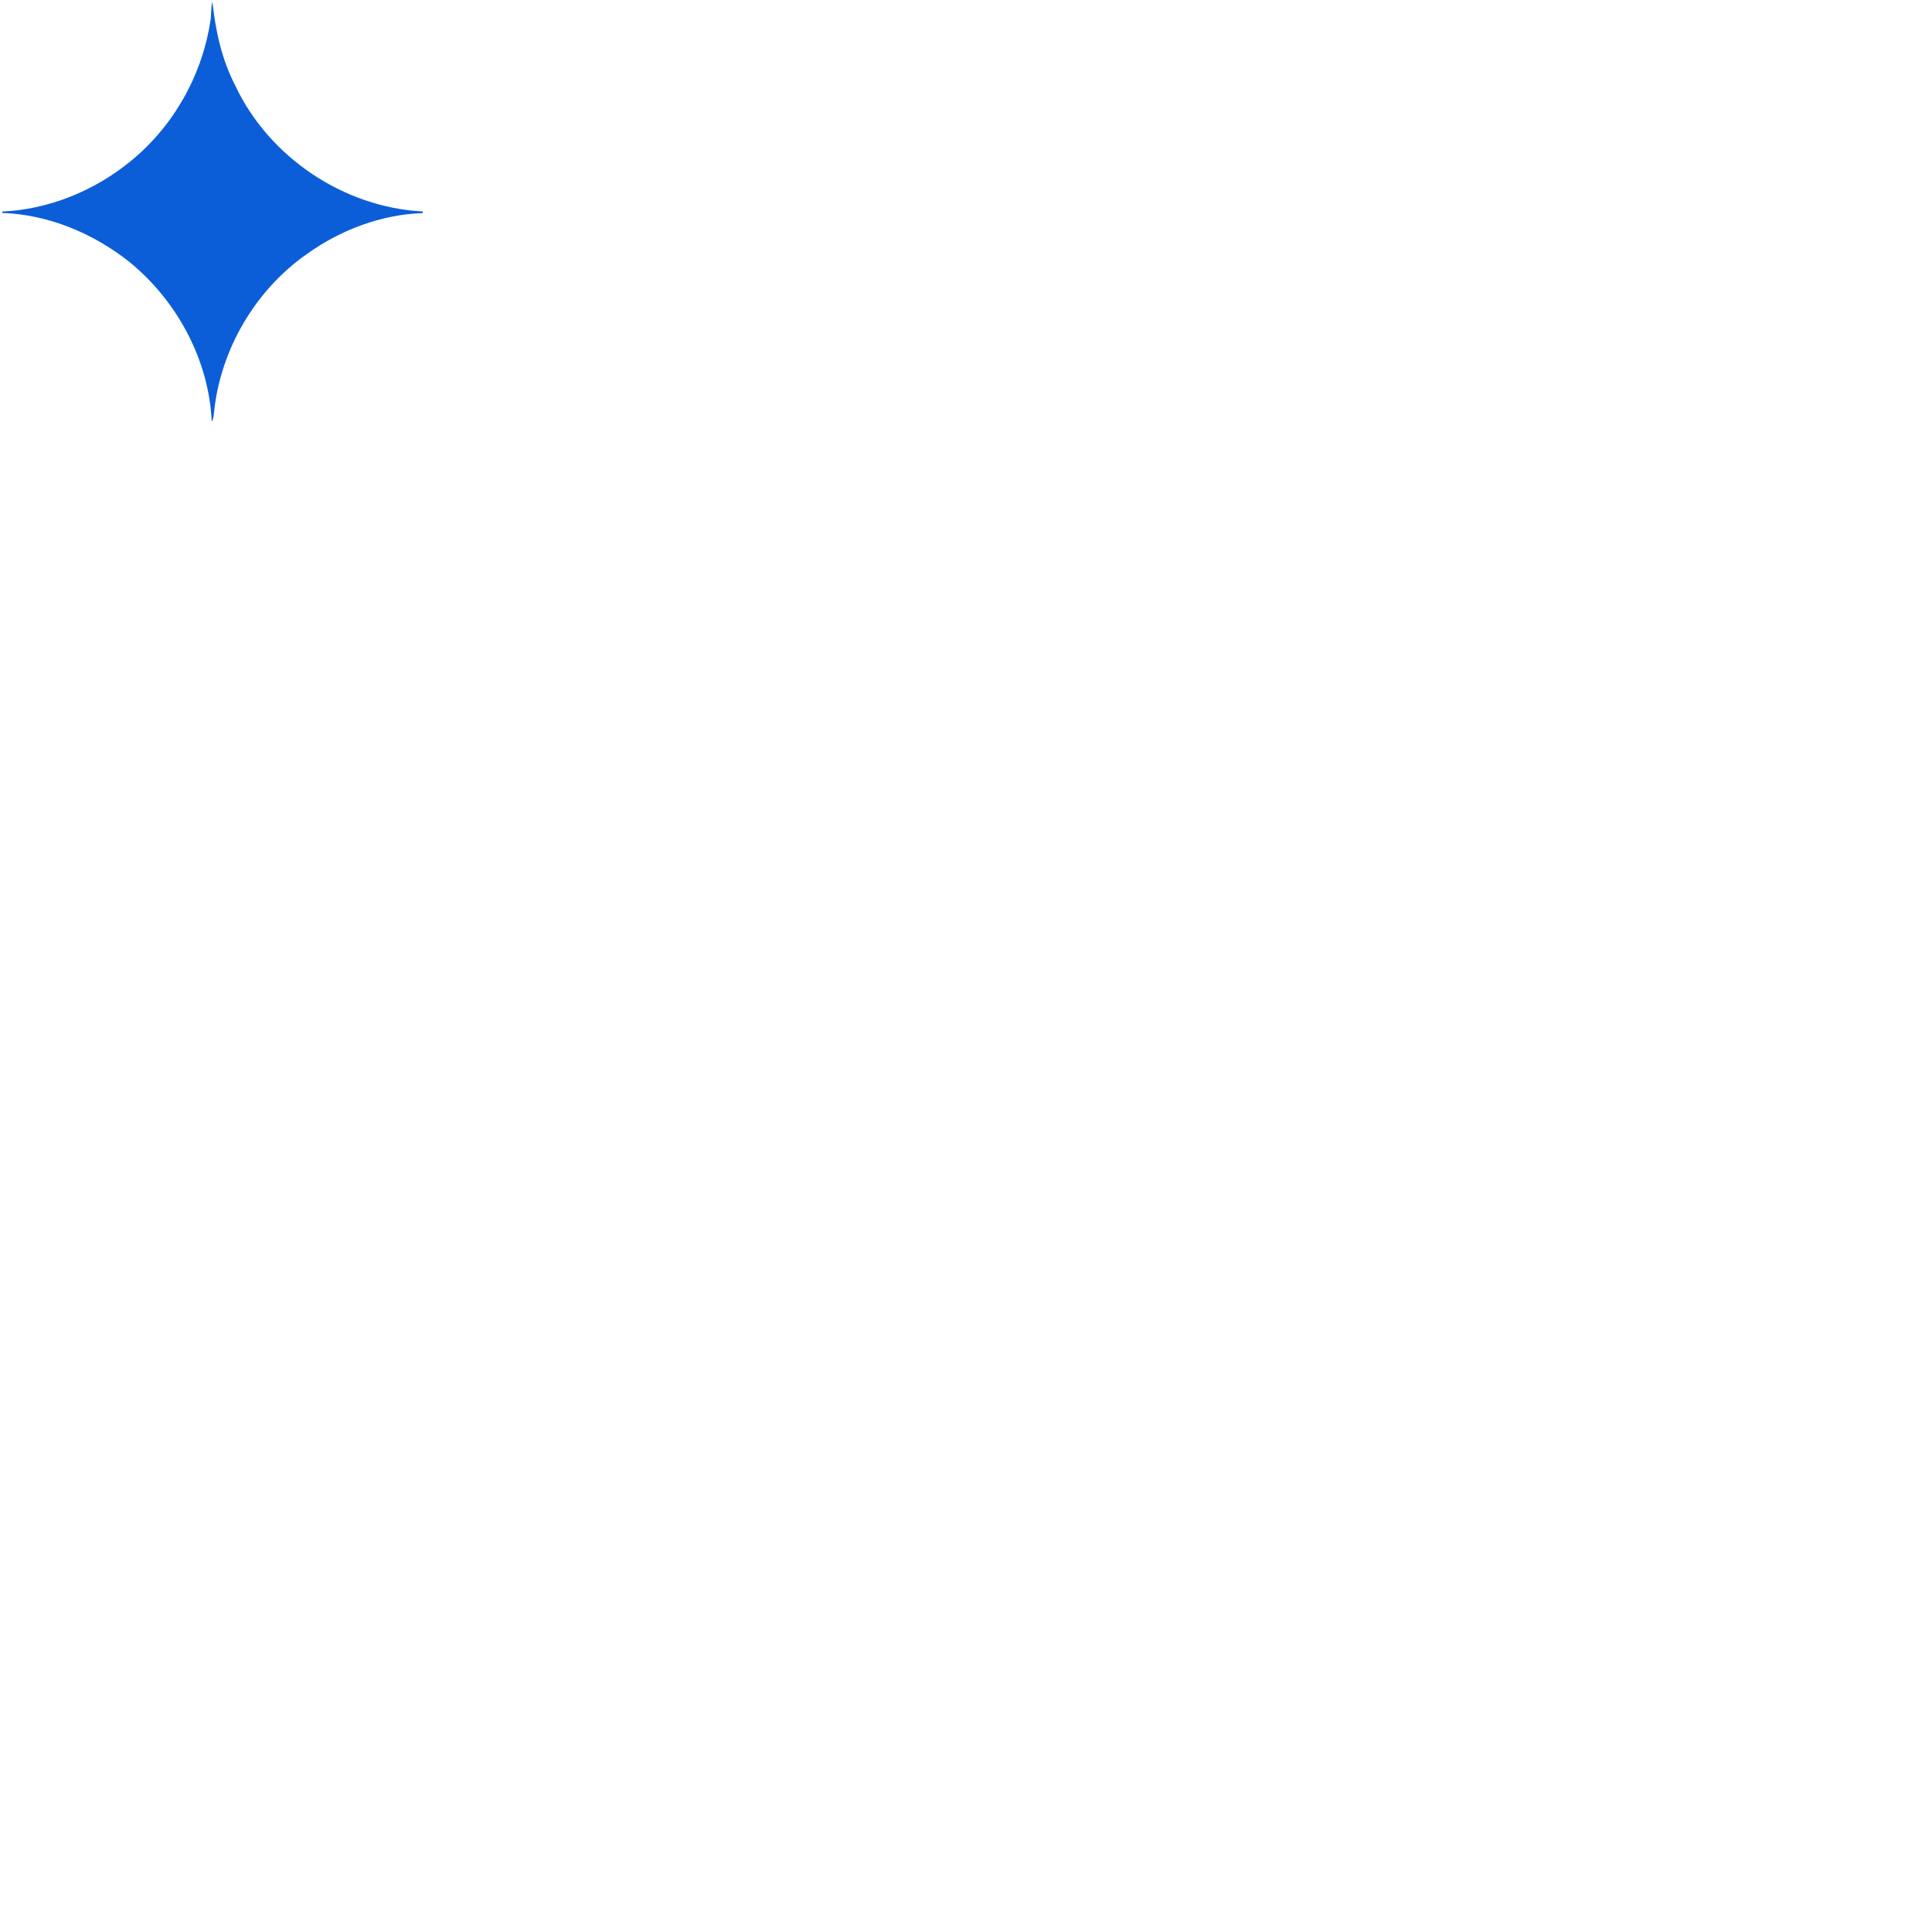
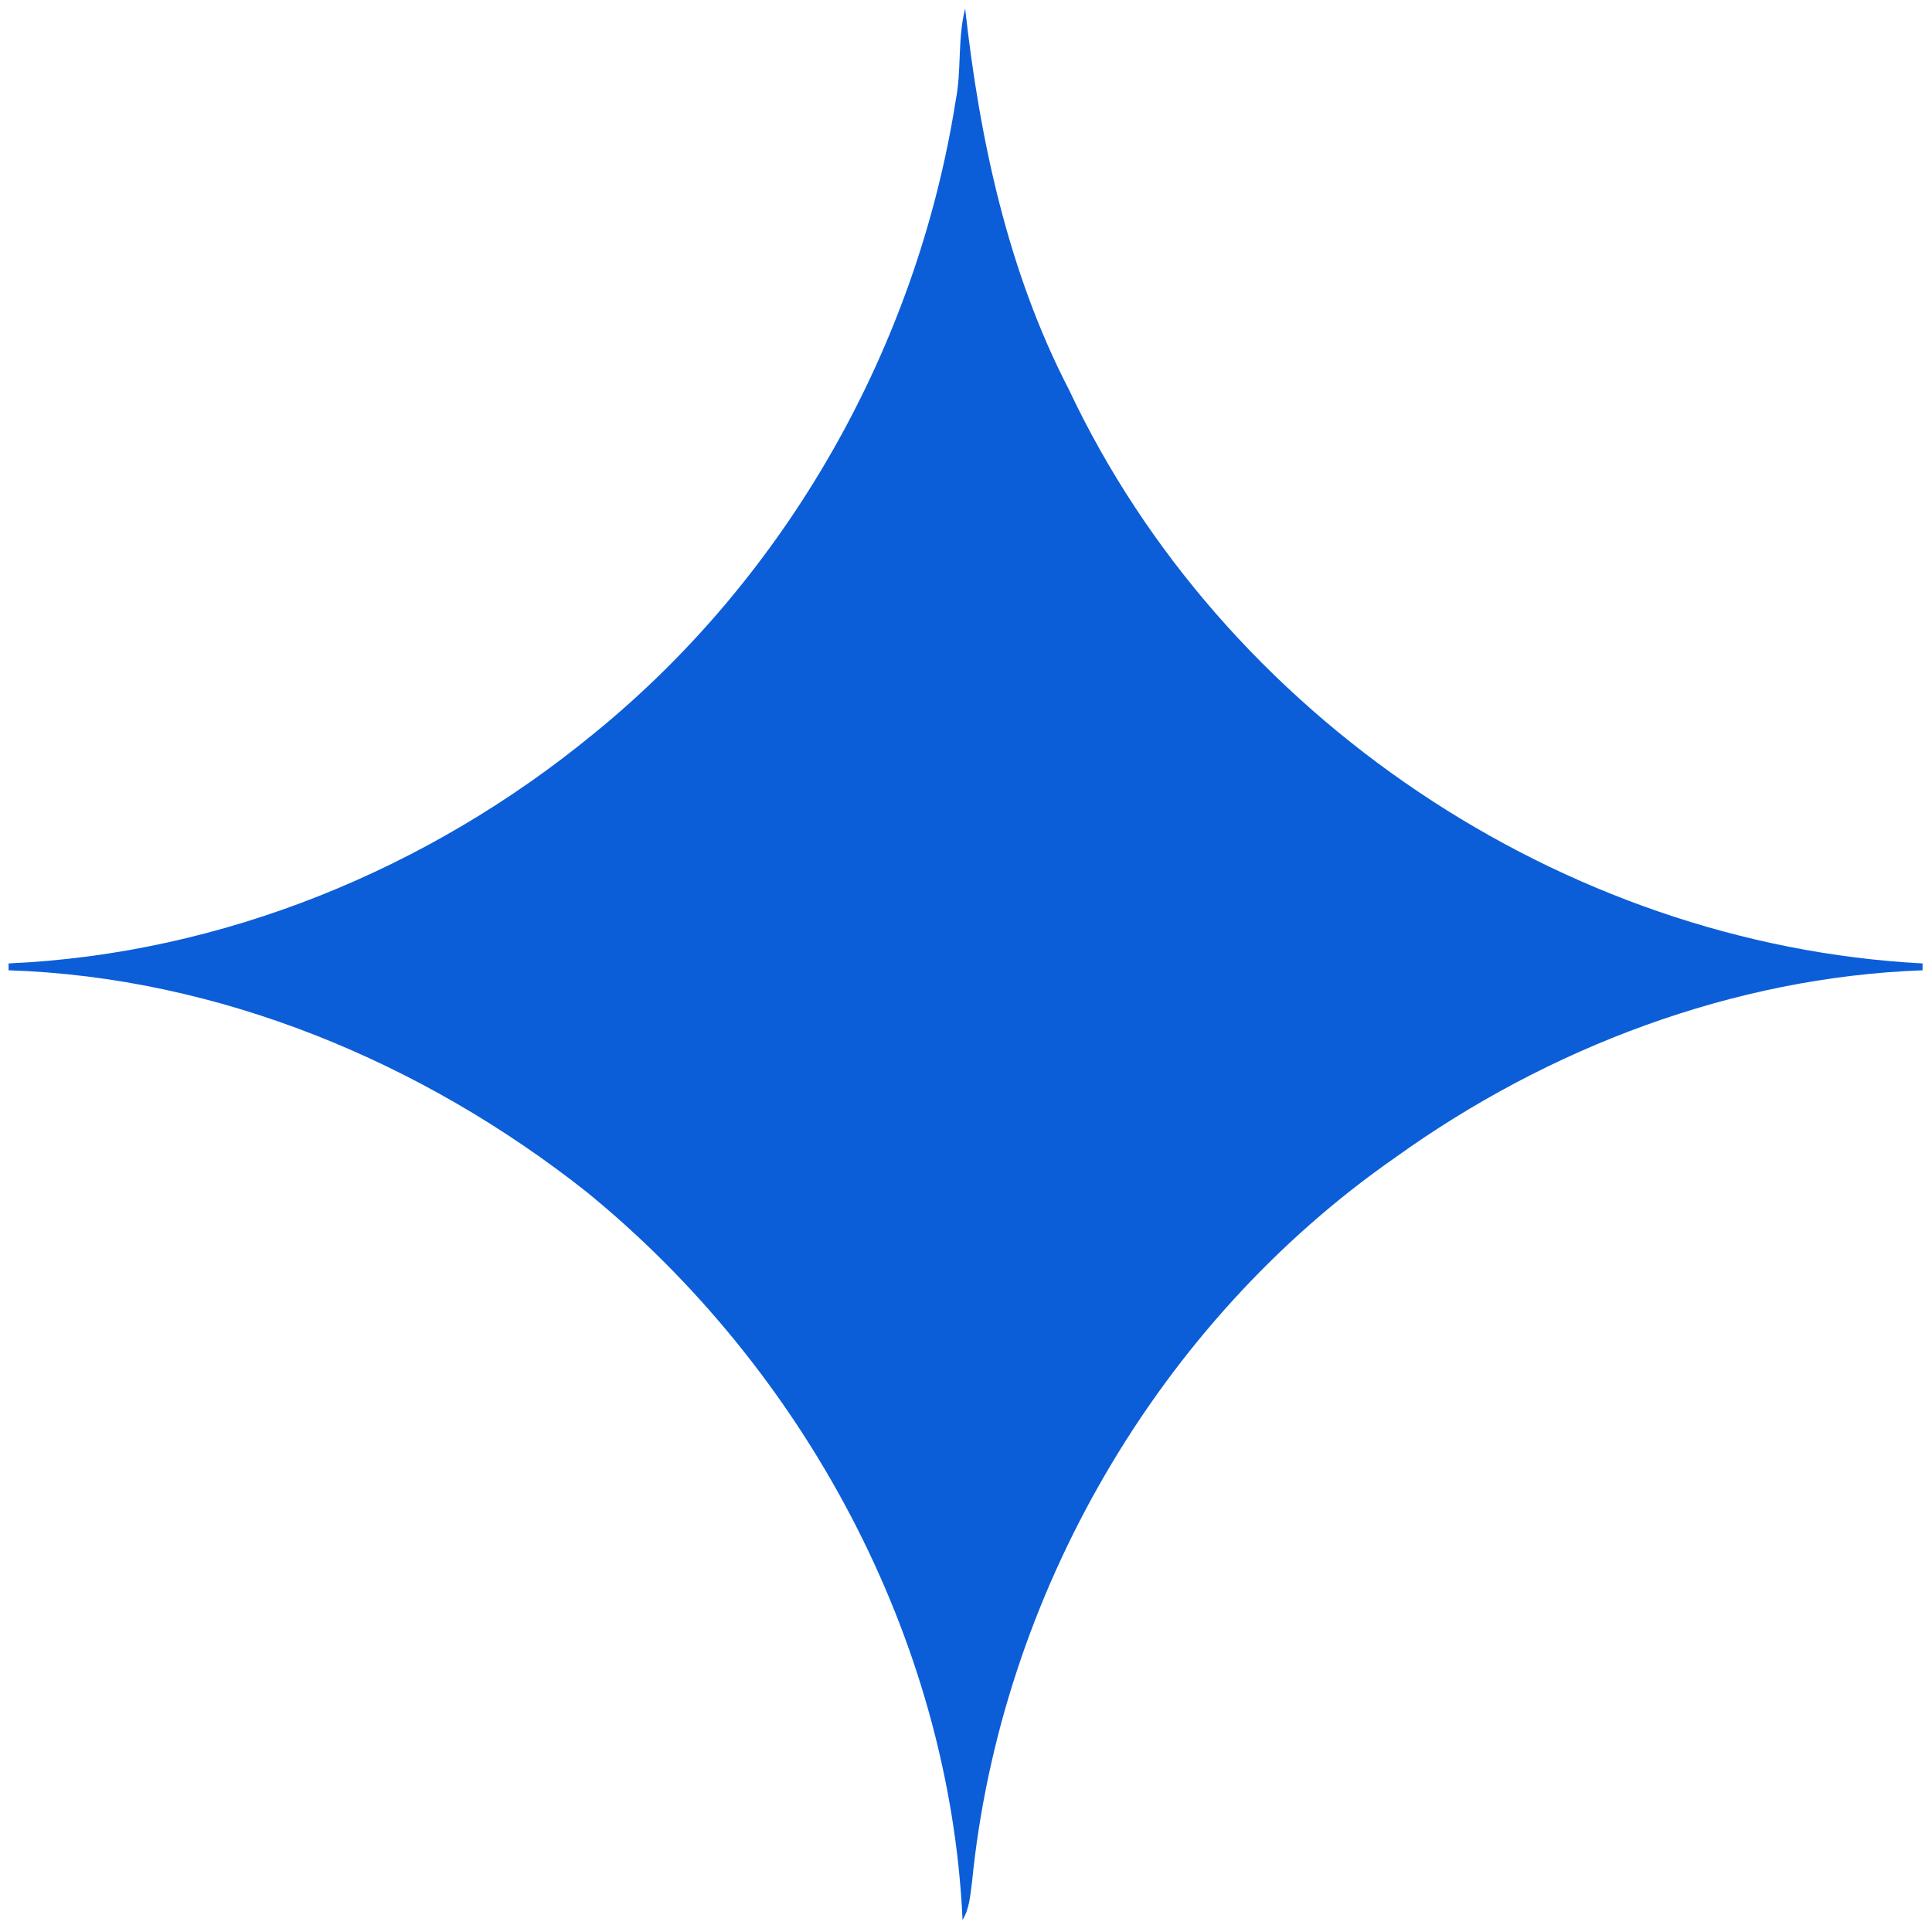
- <svg xmlns="http://www.w3.org/2000/svg" width="1024pt" height="1020pt" viewBox="0 0 1024 1020" version="1.1">
+ <svg xmlns="http://www.w3.org/2000/svg" version="1.2" viewBox="0 0 225 225" width="225" height="225">
+   <style>
+ 		.s0 { fill: #0b5ed7 } 
+ 	</style>
  <g id="#ffffffff">
-     <path fill="#0b5ed7" opacity="1.00" d=" M 111.44 11.58 C 112.16 8.06 111.65 4.39 112.57 0.90 C 114.22 16.23 117.52 31.57 124.69 45.34 C 142.54 83.30 182.12 109.91 224.02 112.08 L 224.07 112.95 C 202.02 113.69 180.48 121.86 162.62 134.66 C 135.08 153.95 116.61 185.66 113.38 219.13 C 113.20 220.63 113.07 222.19 112.22 223.51 C 110.75 190.68 93.78 159.30 68.41 138.69 C 49.33 123.63 25.64 113.69 1.20 112.88 L 1.15 112.14 C 26.02 110.99 50.19 101.09 69.36 85.32 C 91.82 67.02 106.98 40.18 111.44 11.58 Z" />
+     <path class="s0" d="m111.3 11.7c0.7-3.5 0.2-7.2 1.1-10.7 1.7 15.3 5 30.7 12.1 44.4 17.9 38 57.5 64.6 99.4 66.8v0.8c-22 0.8-43.6 9-61.4 21.8-27.6 19.2-46 51-49.3 84.4-0.2 1.5-0.3 3.1-1.1 4.4-1.5-32.8-18.5-64.2-43.8-84.8-19.1-15.1-42.8-25-67.3-25.8v-0.8c24.9-1.1 49-11 68.2-26.8 22.5-18.3 37.6-45.1 42.1-73.7z" />
  </g>
</svg>
